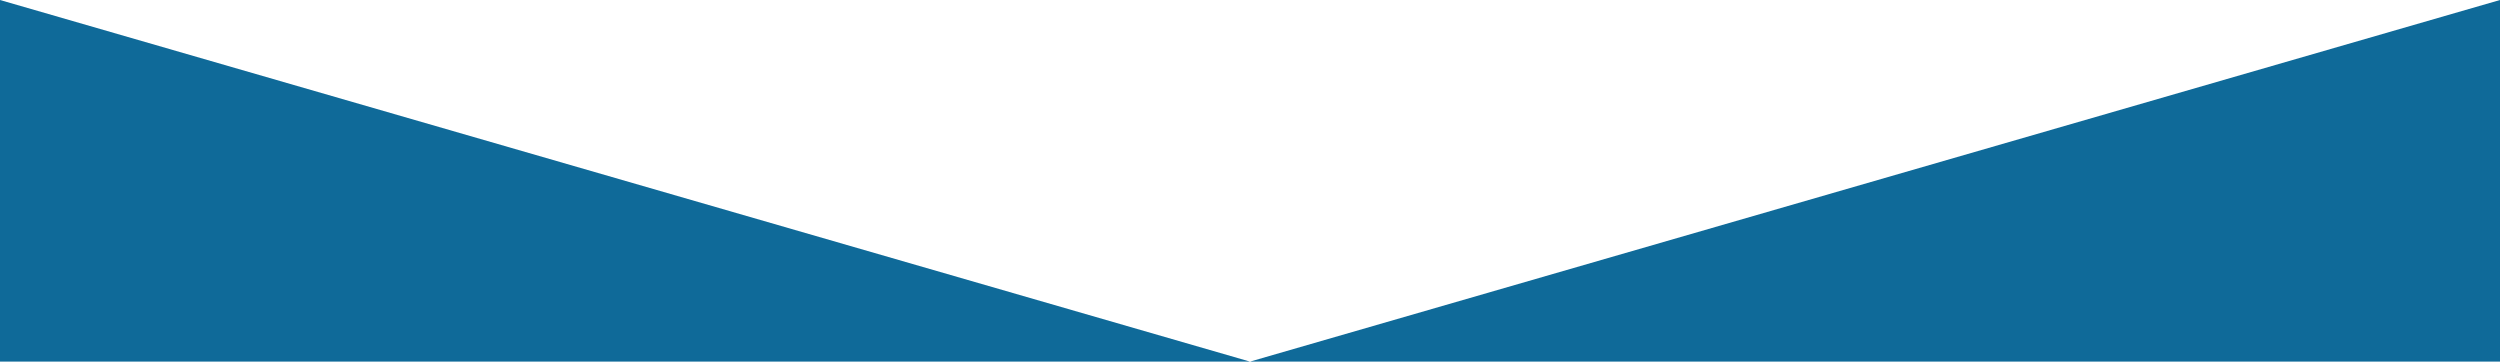
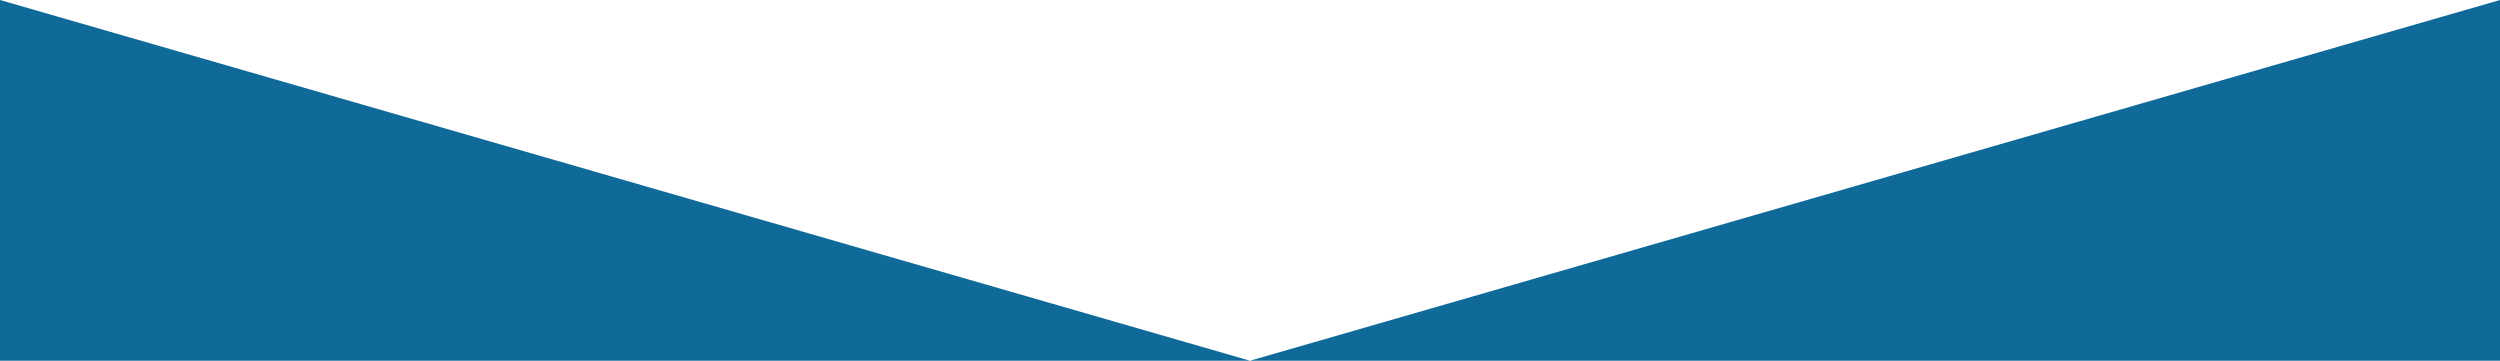
- <svg xmlns="http://www.w3.org/2000/svg" version="1.2" baseProfile="tiny" x="0px" y="0px" width="1400px" height="202.5px" viewBox="0 0 1400 202.5" xml:space="preserve">
-   <polygon fill="#0F6A99" points="700,202.5 0,0 0,202.5 1400,202.5 1400,0" />
+ <svg xmlns="http://www.w3.org/2000/svg" version="1.2" baseProfile="tiny" x="0px" y="0px" width="1400px" height="202px" viewBox="0 0 1400 202" xml:space="preserve">
+   <polygon fill="#0F6A99" points="700,202 0,0 0,202 1400,202 1400,0" />
</svg>
